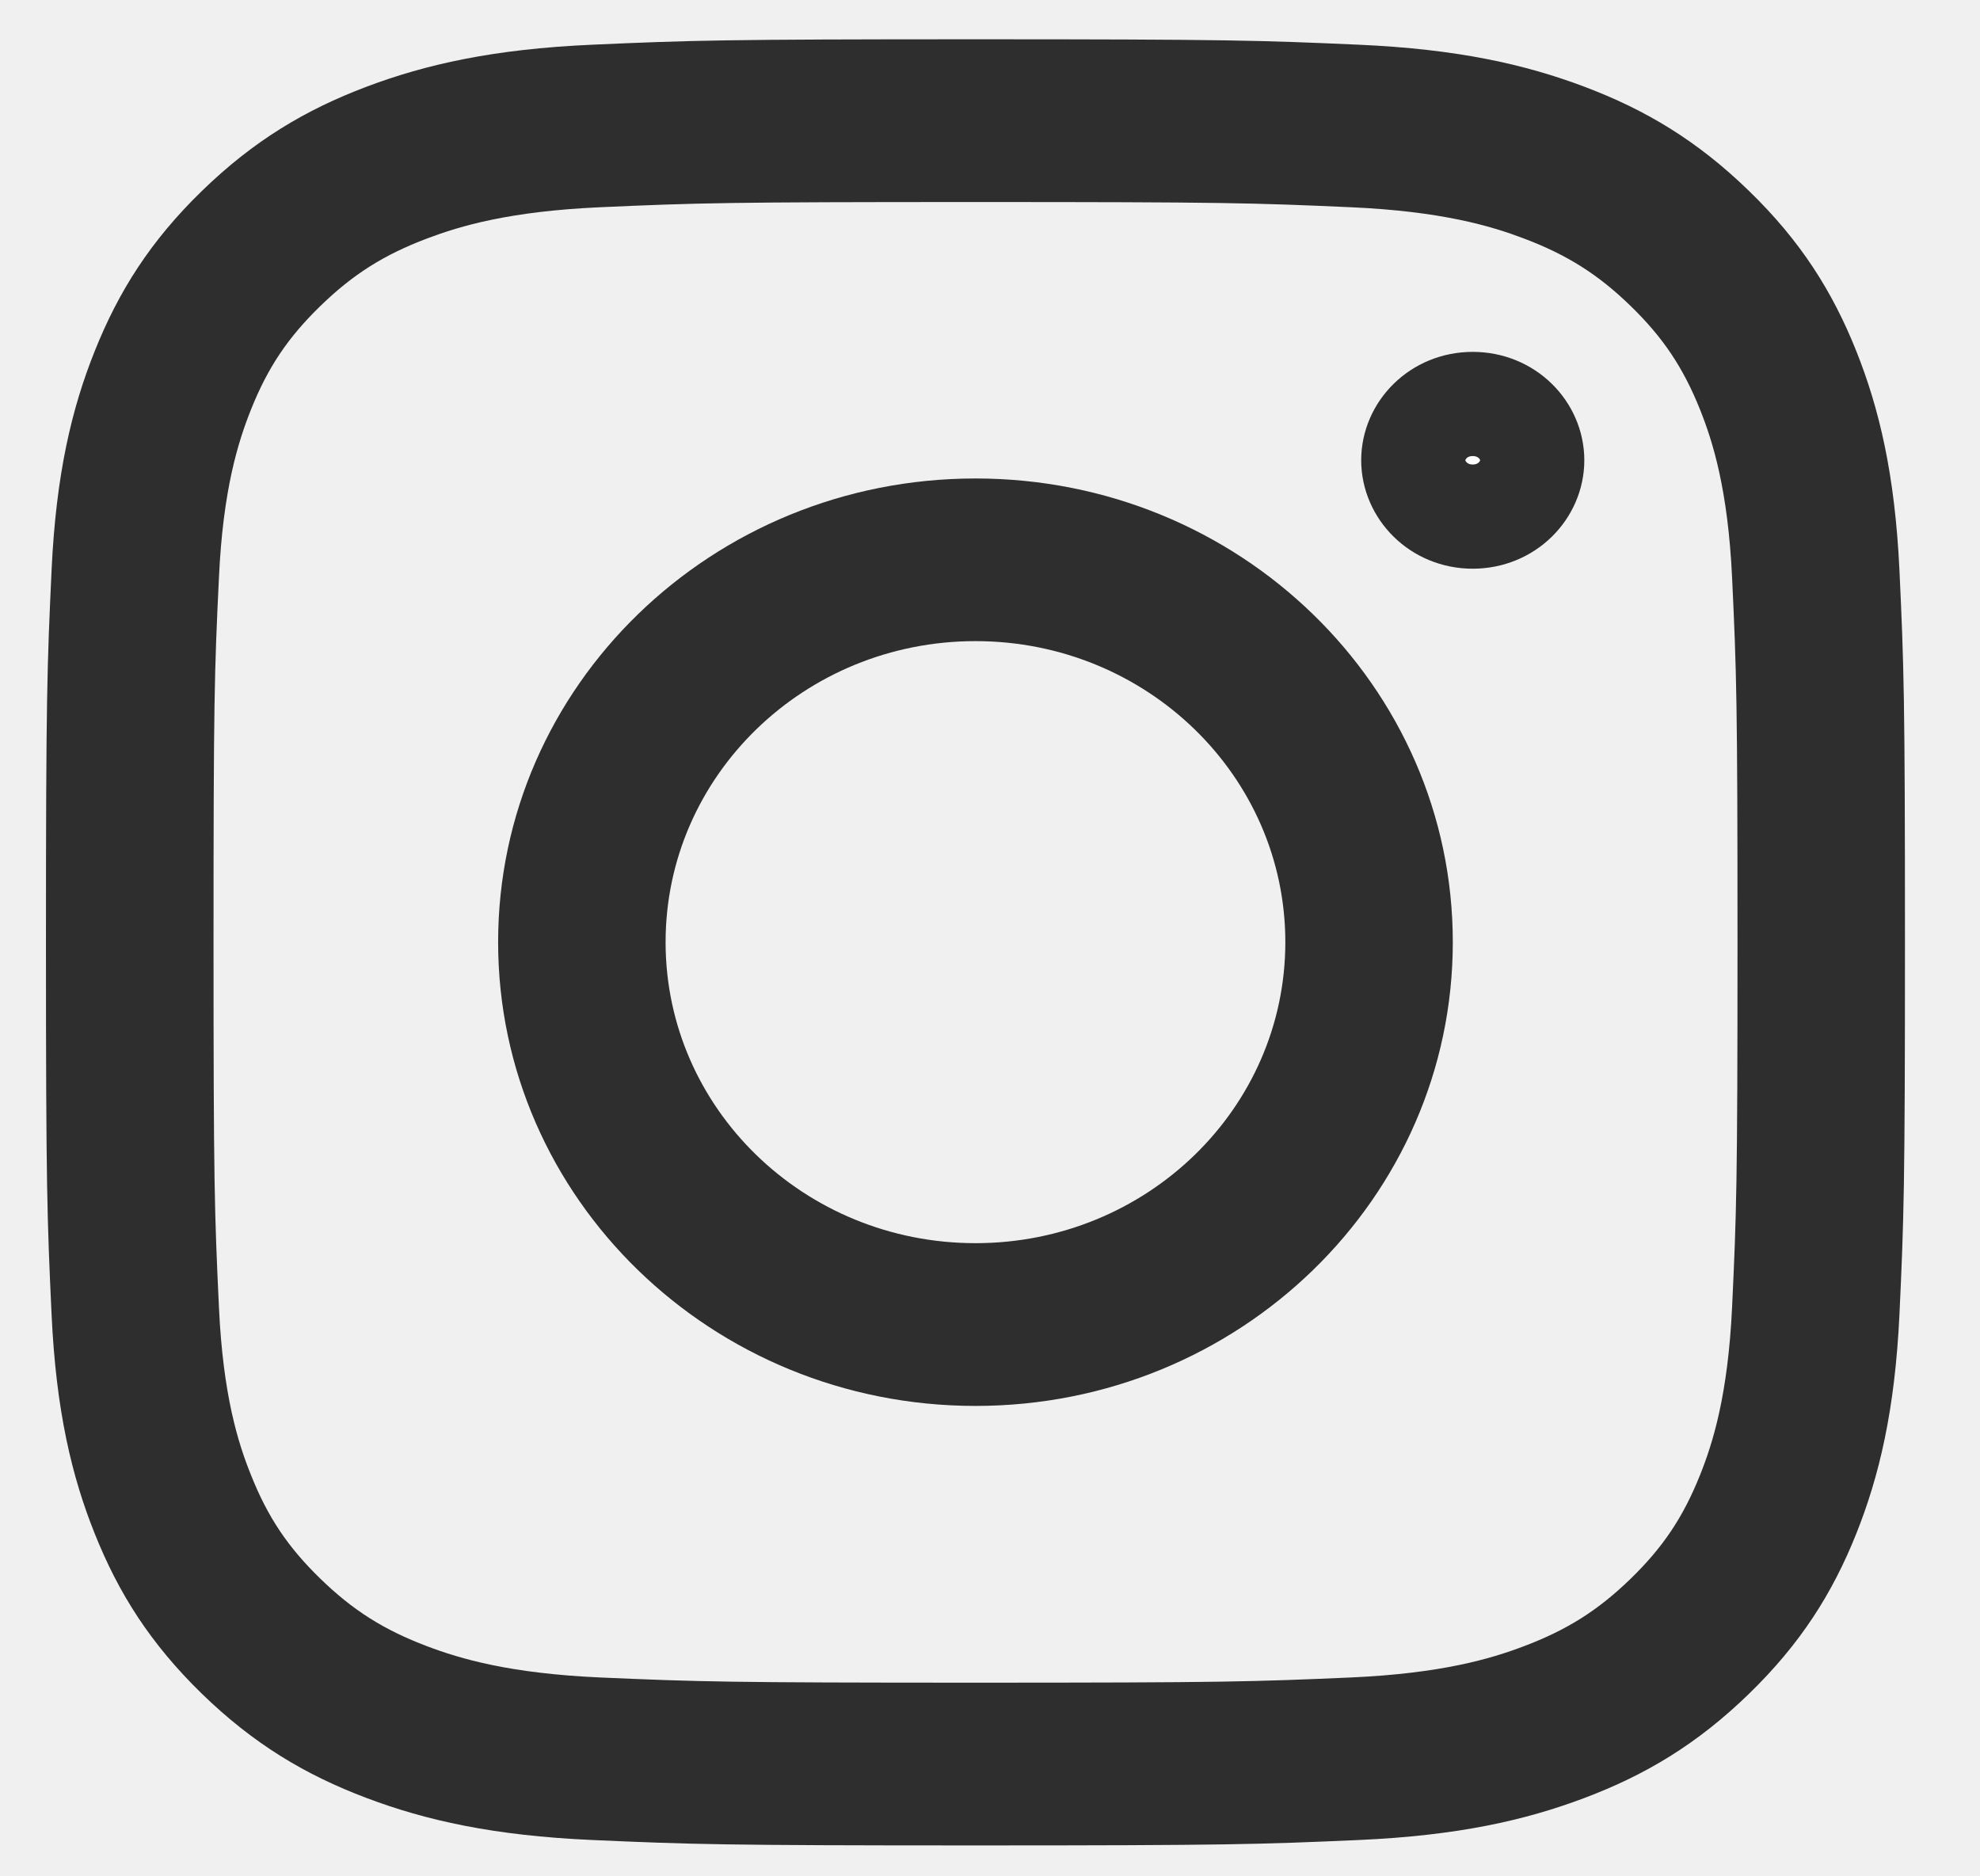
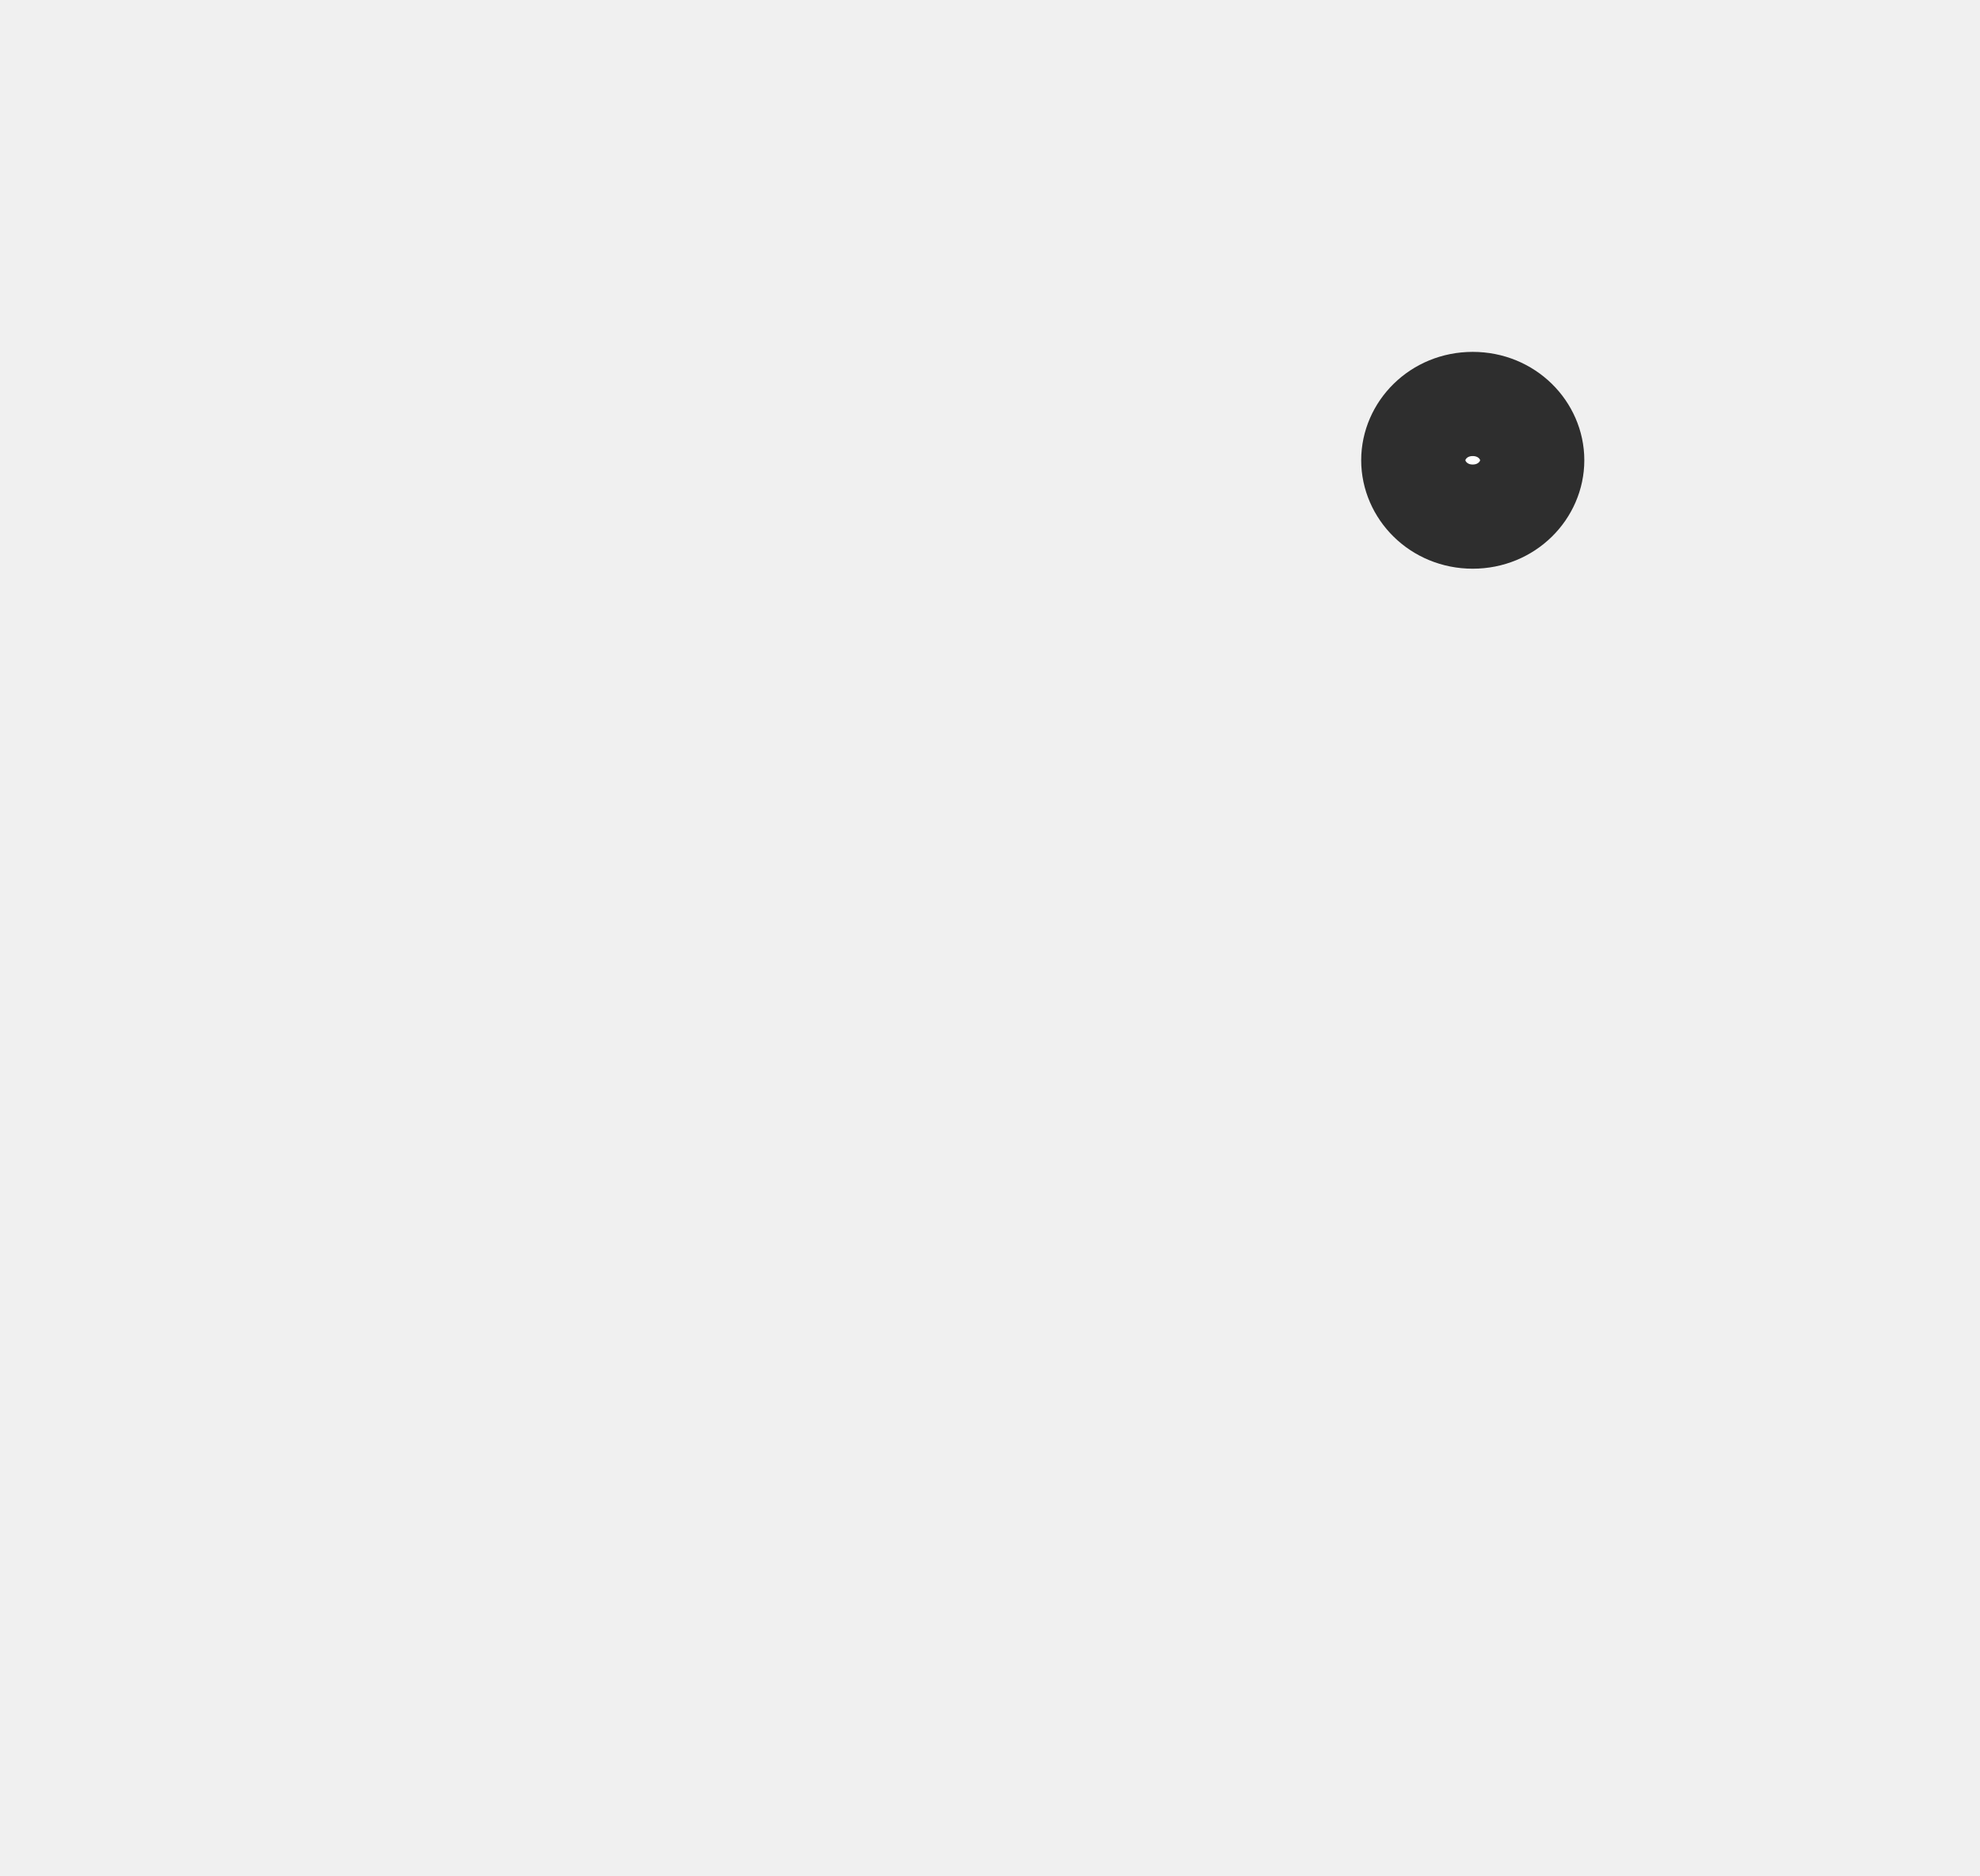
<svg xmlns="http://www.w3.org/2000/svg" width="19" height="18" viewBox="0 0 19 18" fill="none">
-   <path d="M9.361 1.939C11.742 1.939 12.024 1.947 12.965 1.989C13.835 2.028 14.307 2.169 14.621 2.288C15.037 2.445 15.335 2.633 15.647 2.936C15.959 3.239 16.152 3.528 16.314 3.932C16.436 4.238 16.581 4.697 16.621 5.542C16.664 6.456 16.673 6.73 16.673 9.044C16.673 11.358 16.664 11.632 16.621 12.546C16.581 13.391 16.436 13.85 16.314 14.155C16.152 14.56 15.959 14.849 15.647 15.152C15.335 15.455 15.037 15.643 14.621 15.8C14.307 15.919 13.835 16.06 12.965 16.099C12.025 16.14 11.742 16.149 9.361 16.149C6.979 16.149 6.697 16.14 5.757 16.099C4.887 16.06 4.415 15.919 4.1 15.8C3.684 15.643 3.387 15.455 3.075 15.152C2.763 14.849 2.569 14.56 2.408 14.155C2.285 13.85 2.14 13.391 2.101 12.546C2.058 11.632 2.049 11.358 2.049 9.044C2.049 6.73 2.057 6.456 2.101 5.542C2.14 4.697 2.286 4.238 2.408 3.932C2.569 3.528 2.763 3.239 3.075 2.936C3.387 2.633 3.684 2.445 4.1 2.288C4.415 2.169 4.887 2.028 5.757 1.989C6.697 1.947 6.979 1.939 9.361 1.939ZM9.361 0.377C6.938 0.377 6.635 0.387 5.683 0.429C4.734 0.471 4.085 0.618 3.518 0.832C2.932 1.053 2.434 1.35 1.938 1.832C1.443 2.313 1.138 2.797 0.91 3.367C0.689 3.918 0.538 4.548 0.495 5.471C0.452 6.395 0.441 6.69 0.441 9.044C0.441 11.398 0.452 11.693 0.495 12.617C0.538 13.54 0.689 14.17 0.91 14.721C1.138 15.291 1.443 15.774 1.938 16.256C2.434 16.738 2.932 17.035 3.518 17.256C4.085 17.47 4.734 17.617 5.683 17.659C6.635 17.701 6.938 17.711 9.361 17.711C11.783 17.711 12.087 17.701 13.038 17.659C13.988 17.617 14.636 17.47 15.203 17.256C15.79 17.035 16.287 16.738 16.783 16.256C17.279 15.774 17.584 15.291 17.812 14.721C18.032 14.17 18.183 13.54 18.227 12.617C18.27 11.693 18.28 11.398 18.28 9.044C18.28 6.69 18.27 6.395 18.227 5.471C18.183 4.548 18.032 3.918 17.812 3.367C17.584 2.797 17.279 2.313 16.783 1.832C16.287 1.35 15.79 1.053 15.203 0.832C14.636 0.618 13.988 0.471 13.038 0.429C12.087 0.387 11.783 0.377 9.361 0.377Z" fill="#2E2E2E" />
-   <path d="M9.361 4.592C6.831 4.592 4.78 6.584 4.78 9.042C4.78 11.5 6.831 13.493 9.361 13.493C11.89 13.493 13.941 11.5 13.941 9.042C13.941 6.584 11.89 4.592 9.361 4.592ZM9.361 11.931C7.718 11.931 6.387 10.638 6.387 9.042C6.387 7.447 7.718 6.153 9.361 6.153C11.003 6.153 12.334 7.447 12.334 9.042C12.334 10.638 11.003 11.931 9.361 11.931Z" fill="#2E2E2E" />
+   <path d="M9.361 1.939C11.742 1.939 12.024 1.947 12.965 1.989C13.835 2.028 14.307 2.169 14.621 2.288C15.037 2.445 15.335 2.633 15.647 2.936C15.959 3.239 16.152 3.528 16.314 3.932C16.436 4.238 16.581 4.697 16.621 5.542C16.664 6.456 16.673 6.73 16.673 9.044C16.673 11.358 16.664 11.632 16.621 12.546C16.581 13.391 16.436 13.85 16.314 14.155C16.152 14.56 15.959 14.849 15.647 15.152C15.335 15.455 15.037 15.643 14.621 15.8C14.307 15.919 13.835 16.06 12.965 16.099C12.025 16.14 11.742 16.149 9.361 16.149C6.979 16.149 6.697 16.14 5.757 16.099C4.887 16.06 4.415 15.919 4.1 15.8C3.684 15.643 3.387 15.455 3.075 15.152C2.763 14.849 2.569 14.56 2.408 14.155C2.285 13.85 2.14 13.391 2.101 12.546C2.058 11.632 2.049 11.358 2.049 9.044C2.049 6.73 2.057 6.456 2.101 5.542C2.14 4.697 2.286 4.238 2.408 3.932C2.569 3.528 2.763 3.239 3.075 2.936C3.387 2.633 3.684 2.445 4.1 2.288C4.415 2.169 4.887 2.028 5.757 1.989C6.697 1.947 6.979 1.939 9.361 1.939ZM9.361 0.377C6.938 0.377 6.635 0.387 5.683 0.429C4.734 0.471 4.085 0.618 3.518 0.832C2.932 1.053 2.434 1.35 1.938 1.832C1.443 2.313 1.138 2.797 0.91 3.367C0.689 3.918 0.538 4.548 0.495 5.471C0.452 6.395 0.441 6.69 0.441 9.044C0.441 11.398 0.452 11.693 0.495 12.617C0.538 13.54 0.689 14.17 0.91 14.721C1.138 15.291 1.443 15.774 1.938 16.256C2.434 16.738 2.932 17.035 3.518 17.256C4.085 17.47 4.734 17.617 5.683 17.659C6.635 17.701 6.938 17.711 9.361 17.711C11.783 17.711 12.087 17.701 13.038 17.659C13.988 17.617 14.636 17.47 15.203 17.256C15.79 17.035 16.287 16.738 16.783 16.256C17.279 15.774 17.584 15.291 17.812 14.721C18.032 14.17 18.183 13.54 18.227 12.617C18.27 11.693 18.28 11.398 18.28 9.044C18.28 6.69 18.27 6.395 18.227 5.471C18.183 4.548 18.032 3.918 17.812 3.367C17.584 2.797 17.279 2.313 16.783 1.832C16.287 1.35 15.79 1.053 15.203 0.832C14.636 0.618 13.988 0.471 13.038 0.429C12.087 0.387 11.783 0.377 9.361 0.377Z" />
+   <path d="M9.361 4.592C6.831 4.592 4.78 6.584 4.78 9.042C4.78 11.5 6.831 13.493 9.361 13.493C11.89 13.493 13.941 11.5 13.941 9.042C13.941 6.584 11.89 4.592 9.361 4.592ZM9.361 11.931C7.718 11.931 6.387 10.638 6.387 9.042C6.387 7.447 7.718 6.153 9.361 6.153C11.003 6.153 12.334 7.447 12.334 9.042C12.334 10.638 11.003 11.931 9.361 11.931Z" />
  <path d="M14.703 4.417C14.703 4.702 14.461 4.958 14.132 4.958C13.804 4.958 13.562 4.702 13.562 4.417C13.562 4.132 13.804 3.877 14.132 3.877C14.461 3.877 14.703 4.132 14.703 4.417Z" fill="white" stroke="#2E2E2E" />
</svg>
